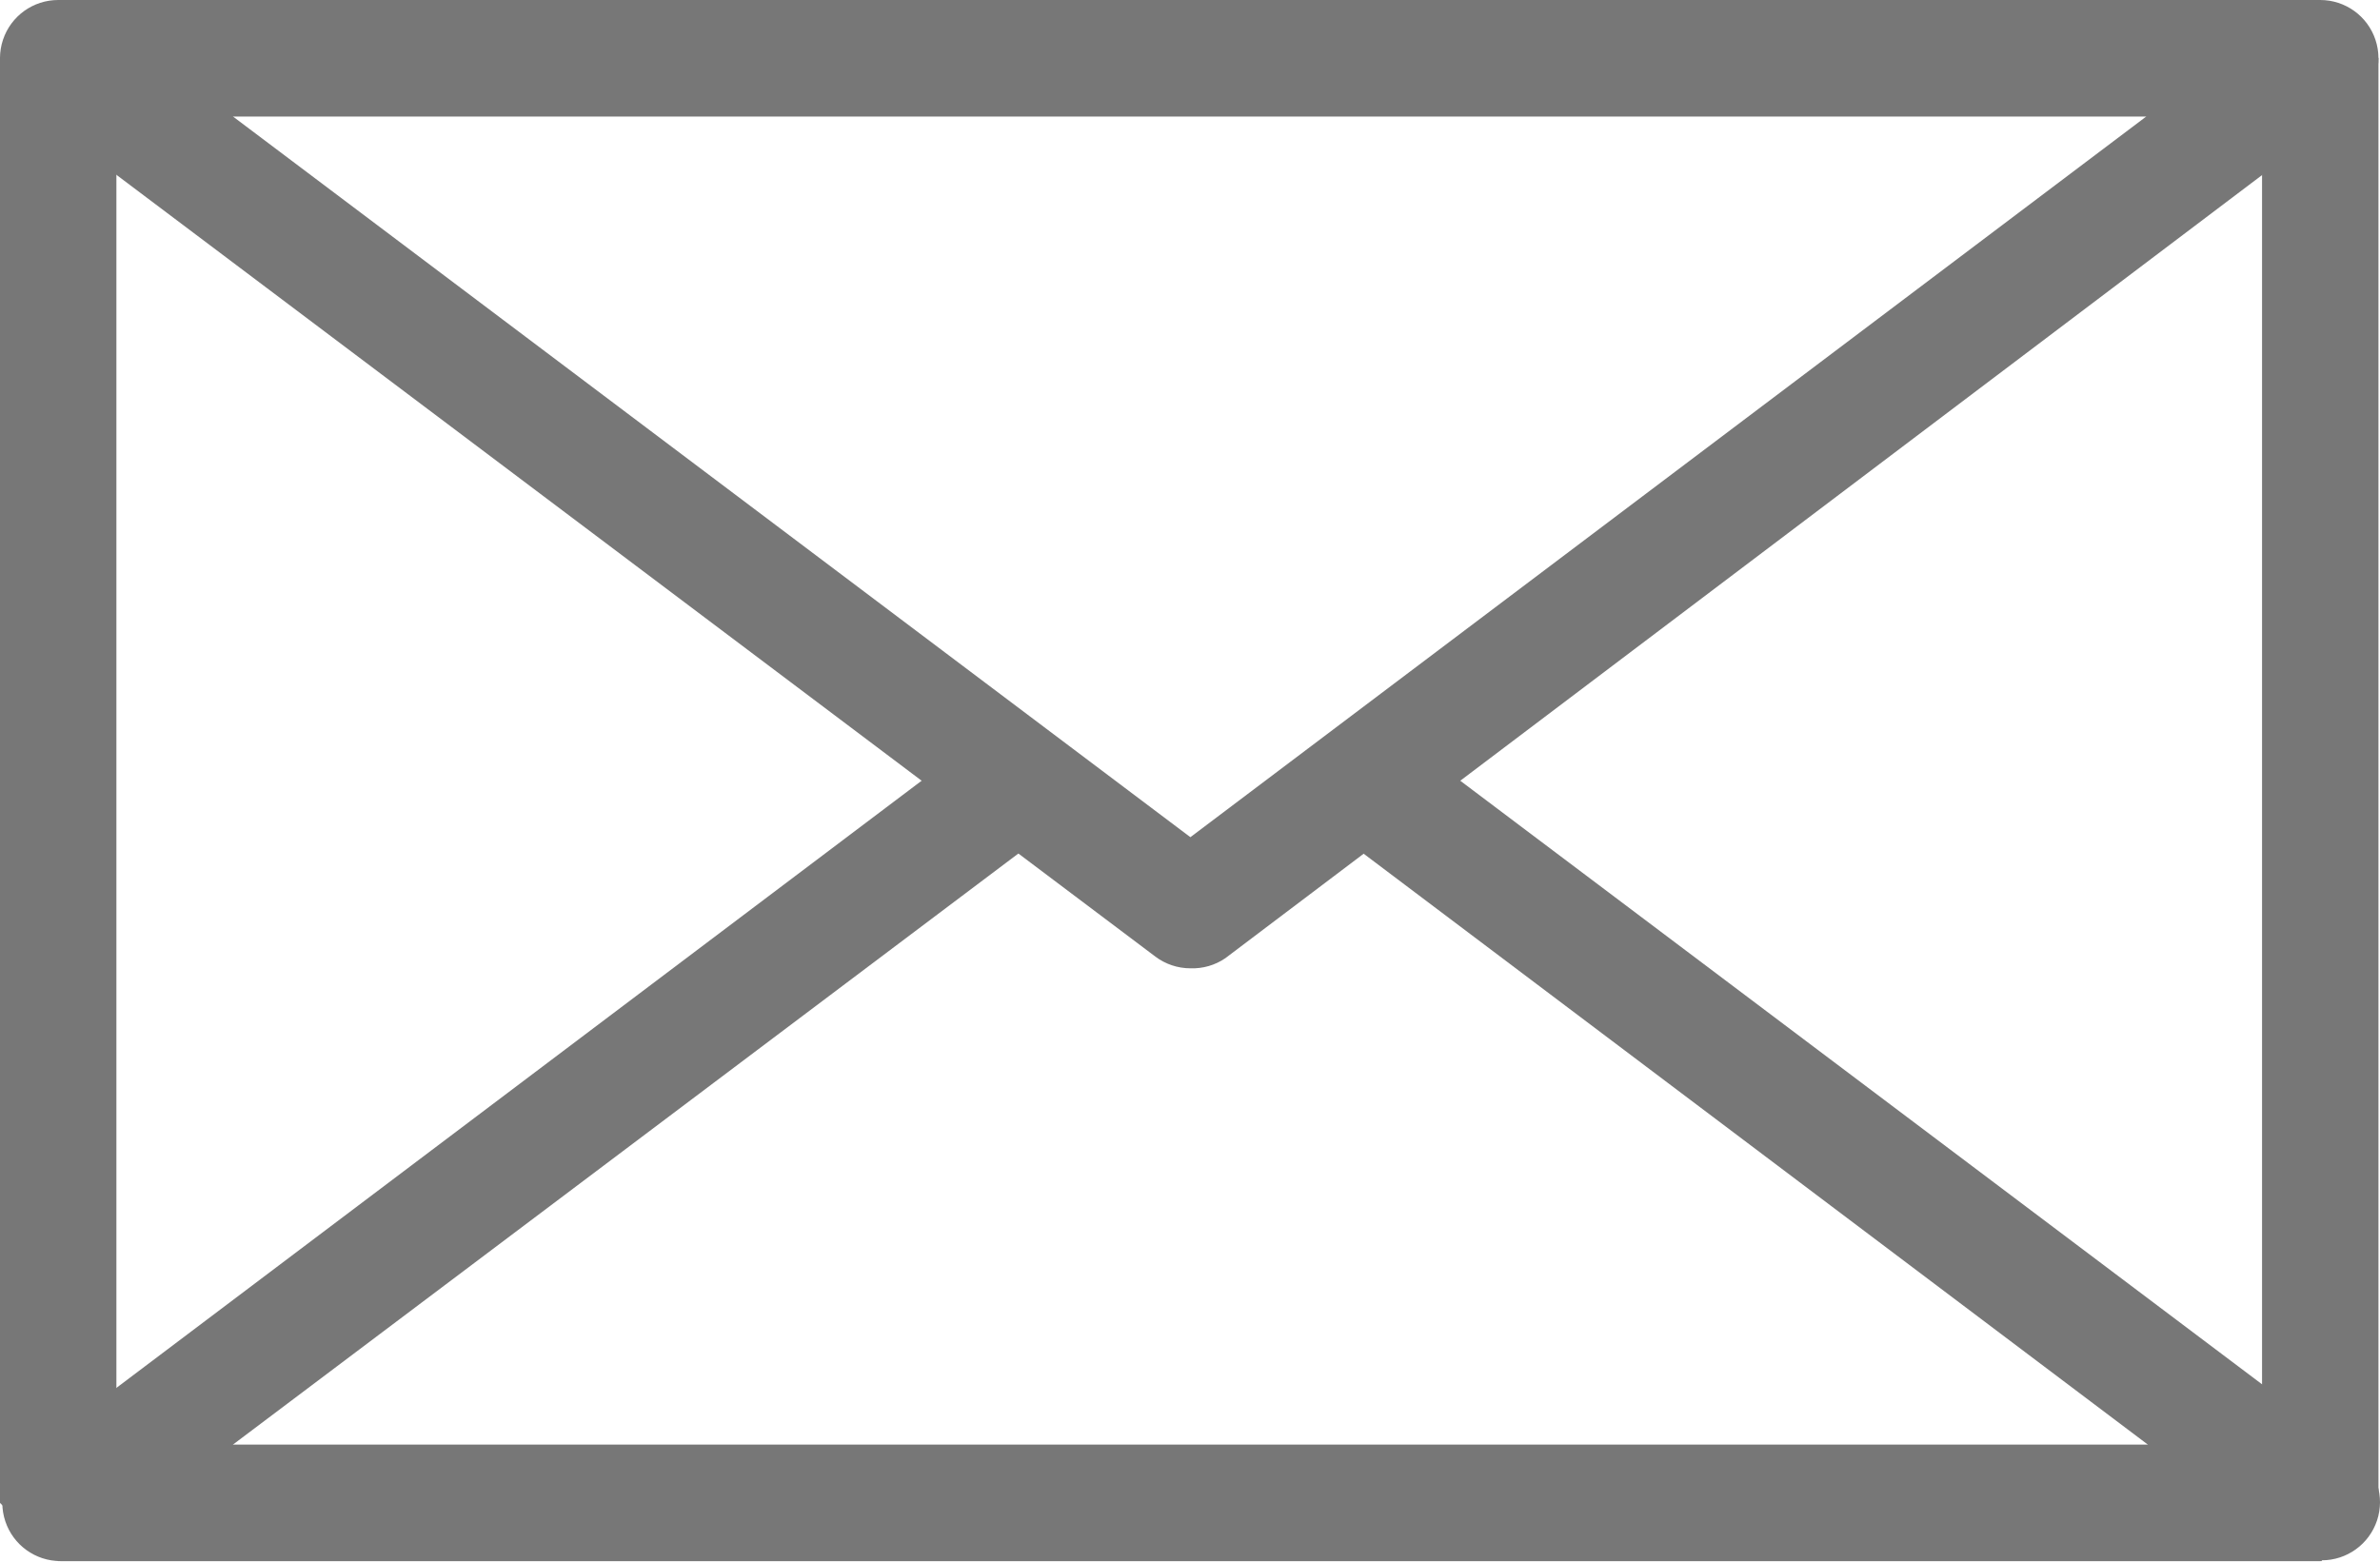
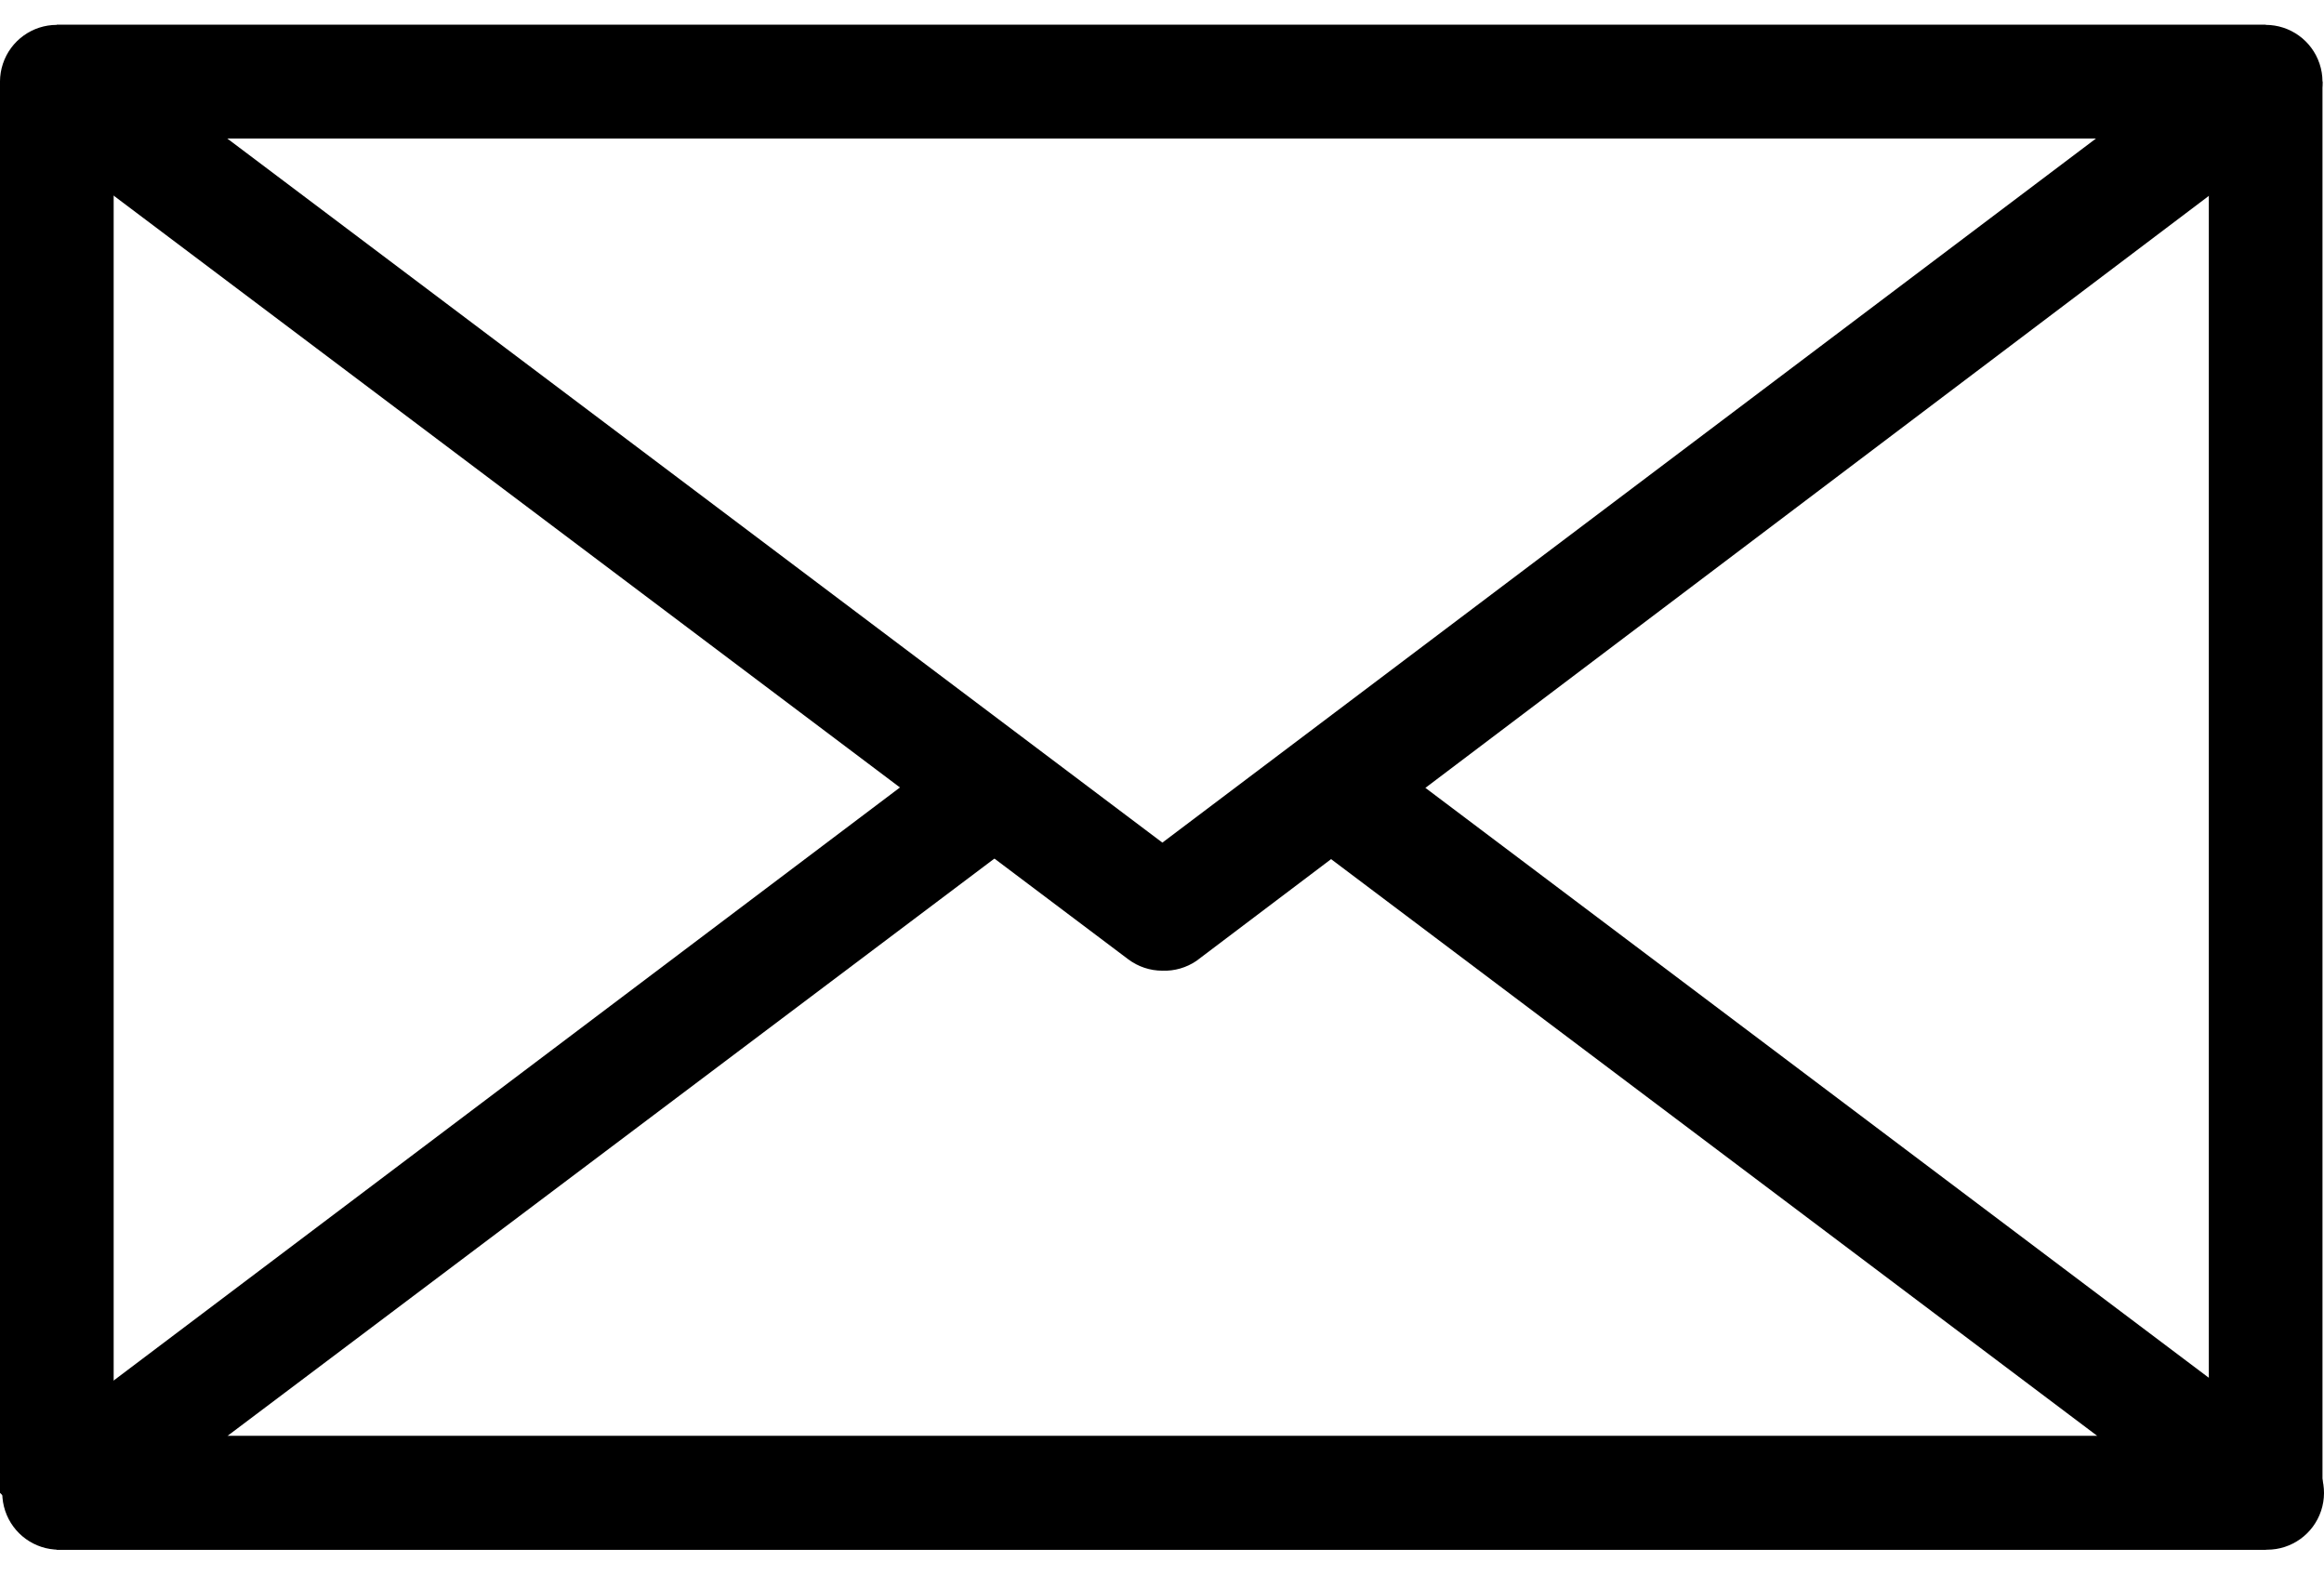
- <svg xmlns="http://www.w3.org/2000/svg" data-name="Layer 1" viewBox="0 0 30.67 20.12">
-   <path d="M29.9 20.12H.75L0 19.37V.75L.75 0H29.9l.75.75v18.62zm-28.4-1.5h27.65V1.5H1.5z" fill="#777" />
-   <path d="M29.92 20.12H.78a.75.75 0 0 1-.45-1.35l12.12-9.14a.75.75 0 1 1 .9 1.2L3 18.62h24.68l-10.35-7.8a.75.75 0 1 1 .9-1.2l12.14 9.14a.75.75 0 0 1-.45 1.35z" fill="#777" />
-   <path d="M15.34 12.48a.75.75 0 0 1-.45-.15L.3 1.35A.75.75 0 0 1 .75 0H29.9a.75.75 0 0 1 .45 1.35l-14.56 11a.75.75 0 0 1-.45.13zM3 1.5l12.34 9.29L27.66 1.5z" fill="#777" />
+ <svg xmlns="http://www.w3.org/2000/svg" width="31px" height="21px" viewBox="0 0 30.67 20.12">
+   <g data-name="icon-mail">
+     <path d="M29.9 20.12H.75L0 19.37V.75L.75 0H29.9l.75.75v18.62zm-28.4-1.5h27.65V1.5H1.5z" />
+     <path d="M29.92 20.12H.78a.75.75 0 0 1-.45-1.35l12.12-9.14a.75.75 0 0 1 .9 1.2L3 18.62h24.68l-10.35-7.79a.75.75 0 0 1 .9-1.2l12.14 9.14a.75.75 0 0 1-.45 1.35z" />
+     <path d="M15.34 12.48a.75.75 0 0 1-.45-.15L.3 1.35A.75.75 0 0 1 .75 0H29.9a.75.75 0 0 1 .45 1.35l-14.56 11a.75.75 0 0 1-.45.13zM3 1.5l12.34 9.29L27.66 1.5z" />
+   </g>
</svg>
